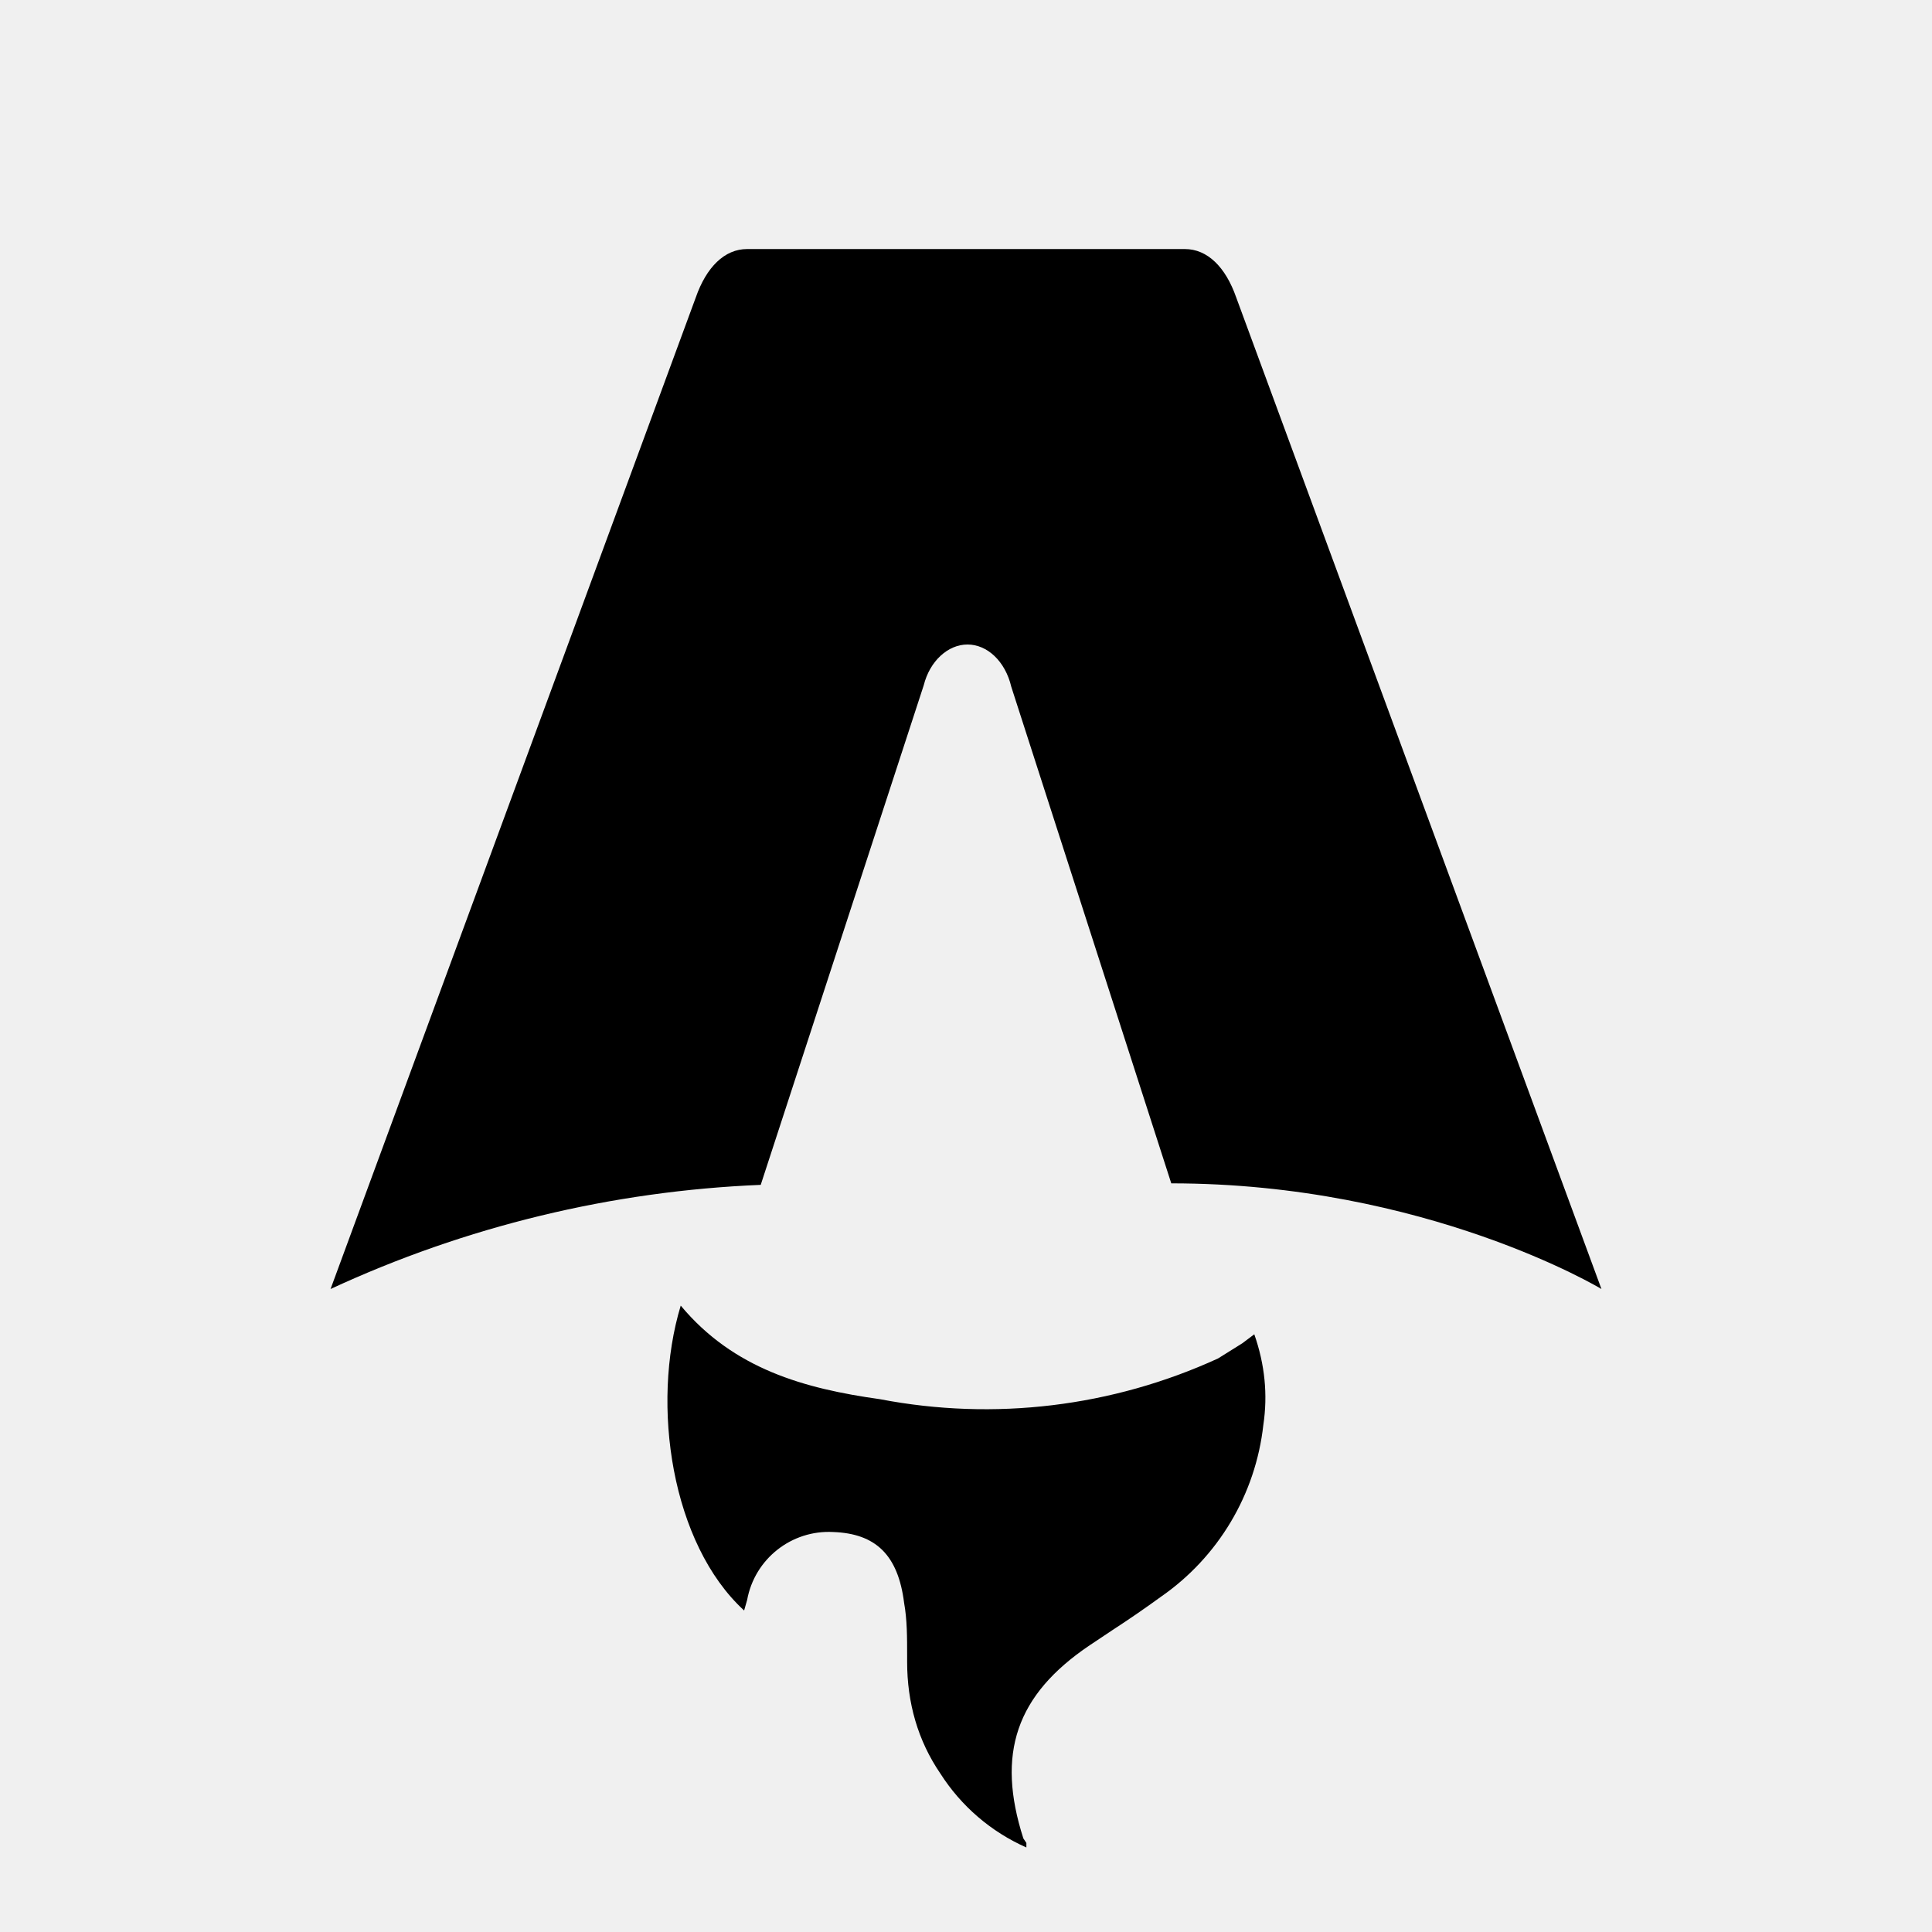
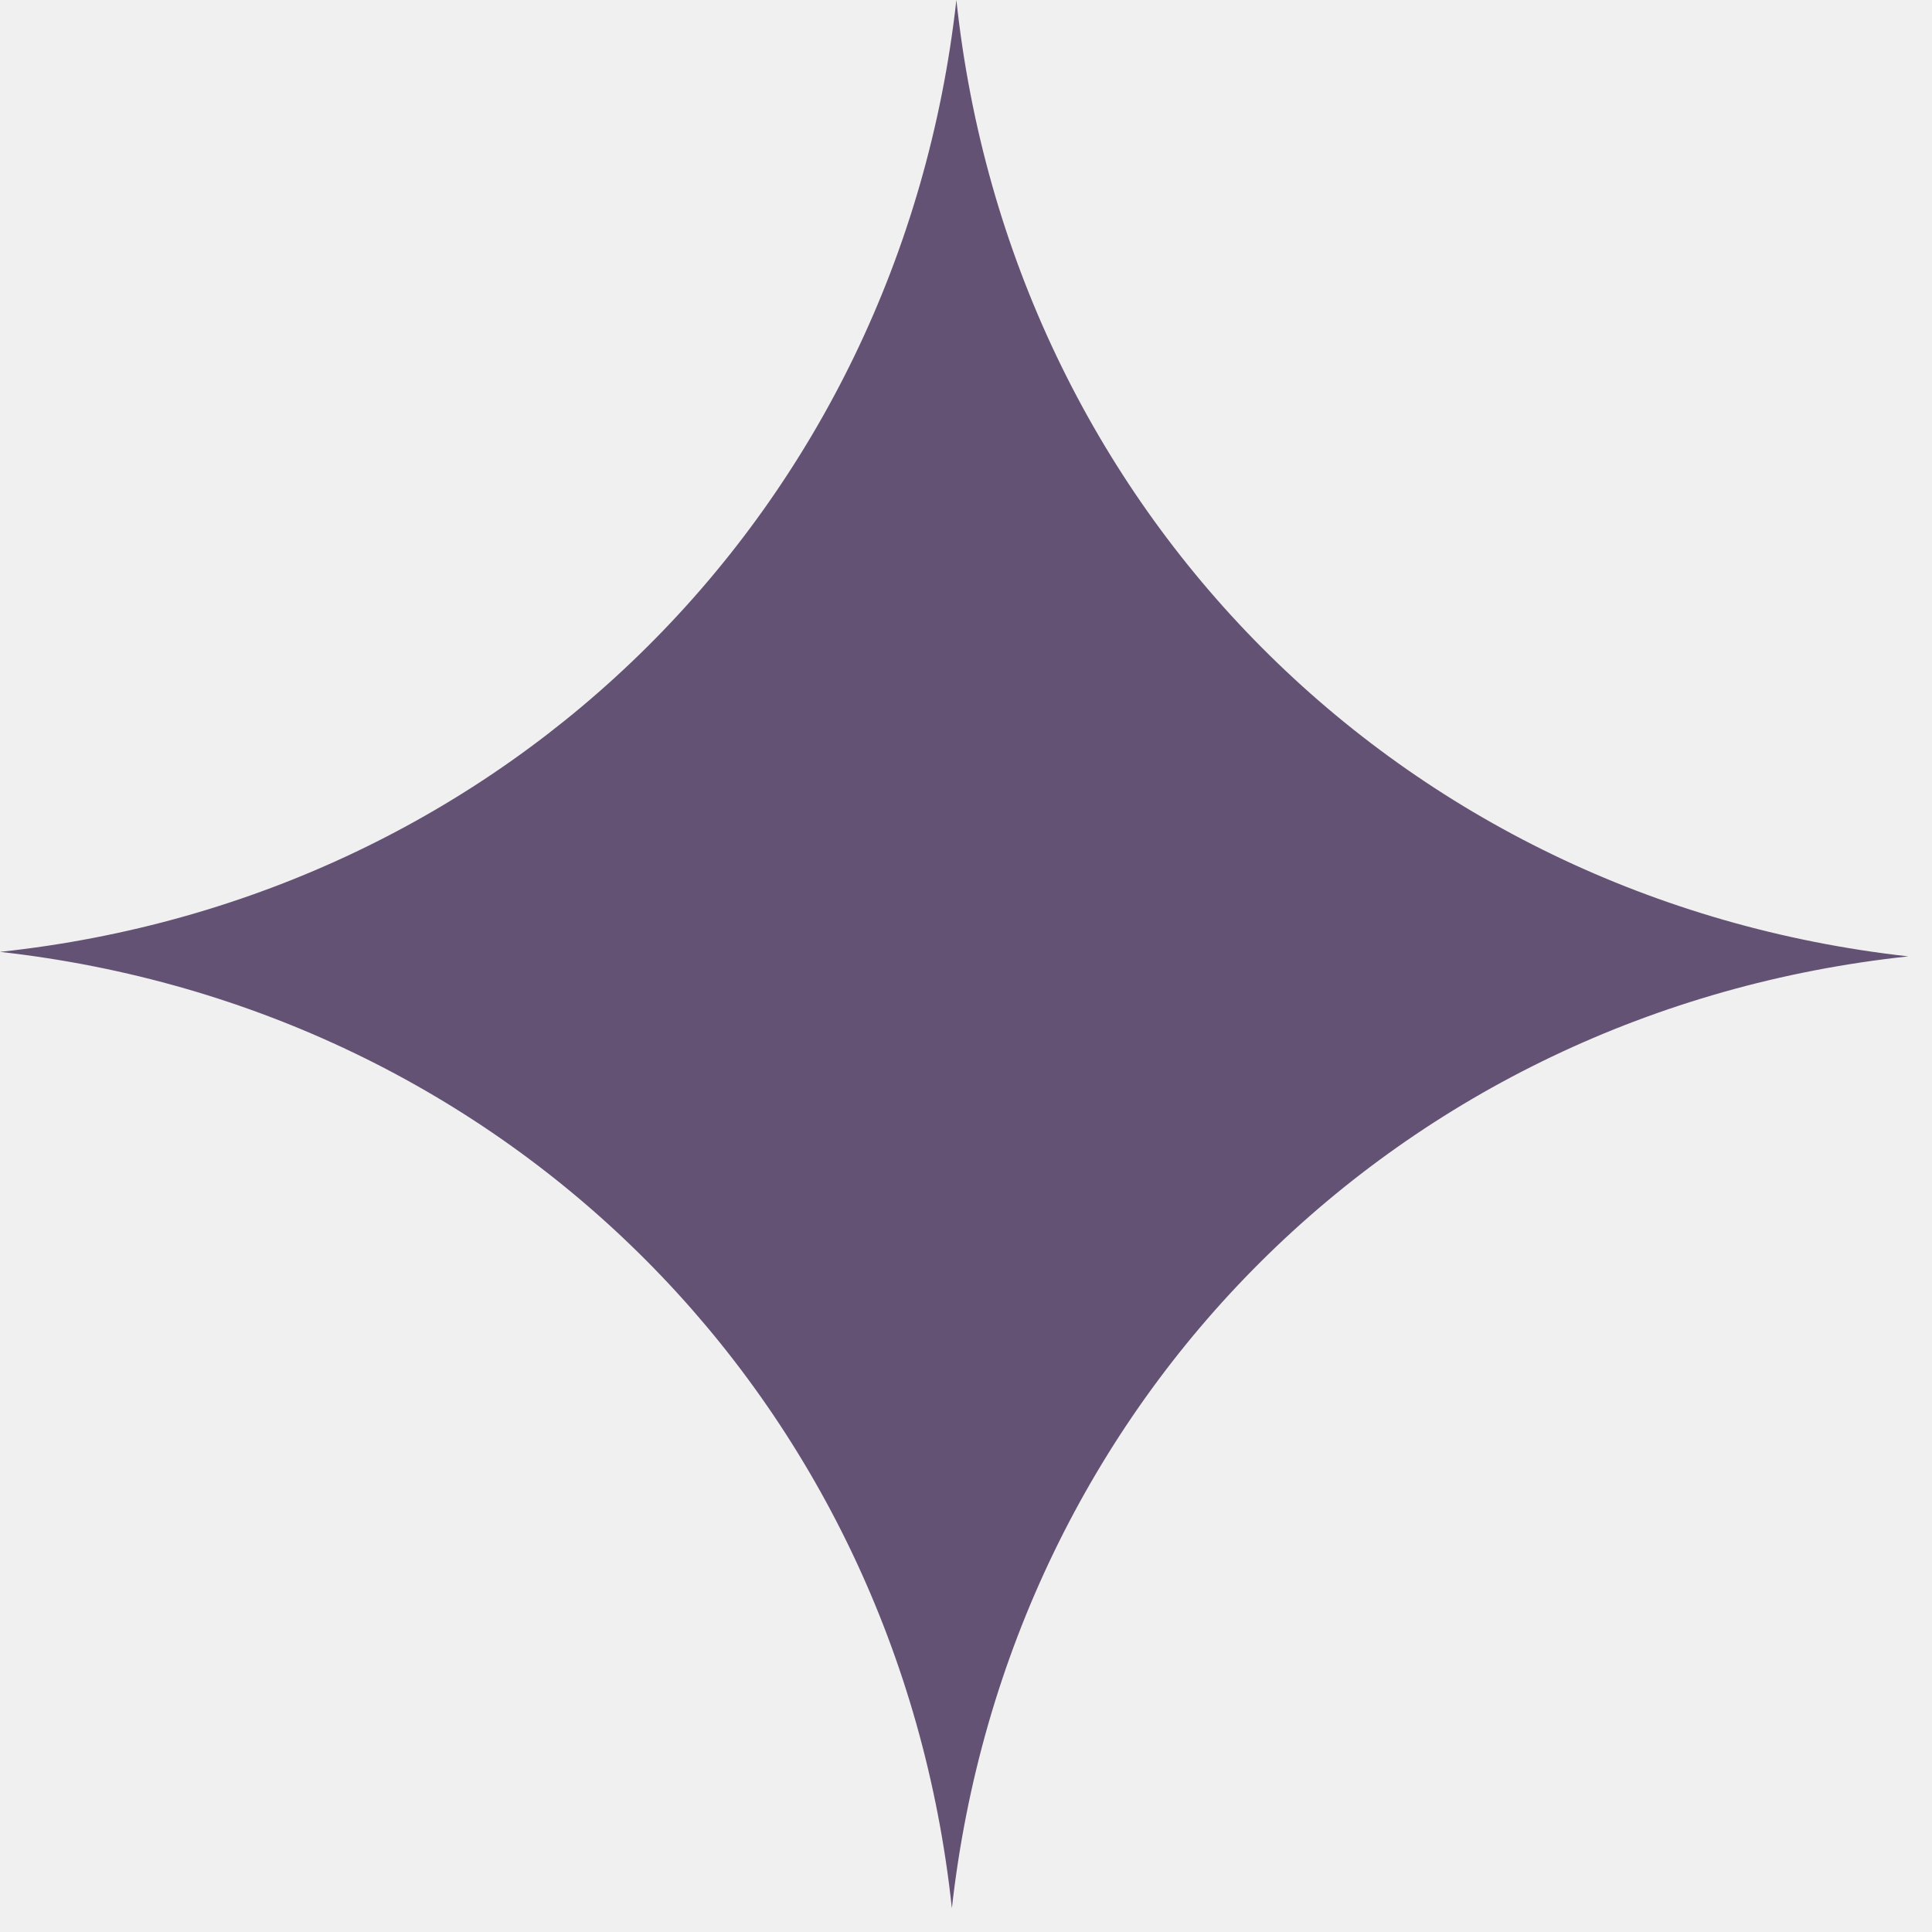
- <svg xmlns="http://www.w3.org/2000/svg" fill="none" viewBox="0 0 128 128">
-   <path d="M50.4 78.5a75.1 75.1 0 0 0-28.5 6.9l24.2-65.7c.7-2 1.9-3.2 3.4-3.2h29c1.5 0 2.7 1.2 3.4 3.2l24.2 65.7s-11.6-7-28.5-7L67 45.5c-.4-1.7-1.6-2.8-2.9-2.8-1.3 0-2.5 1.1-2.9 2.7L50.4 78.5Zm-1.1 28.2Zm-4.2-20.2c-2 6.6-.6 15.8 4.2 20.2a17.5 17.5 0 0 1 .2-.7 5.5 5.5 0 0 1 5.7-4.5c2.8.1 4.3 1.5 4.7 4.7.2 1.1.2 2.3.2 3.5v.4c0 2.7.7 5.2 2.2 7.4a13 13 0 0 0 5.7 4.9v-.3l-.2-.3c-1.8-5.6-.5-9.5 4.4-12.8l1.5-1a73 73 0 0 0 3.2-2.2 16 16 0 0 0 6.8-11.4c.3-2 .1-4-.6-6l-.8.6-1.6 1a37 37 0 0 1-22.4 2.7c-5-.7-9.7-2-13.2-6.2Z" />
-   <style>
-         path { fill: #000; }
-         @media (prefers-color-scheme: dark) {
-             path { fill: #FFF; }
-         }
-     </style>
+ <svg xmlns="http://www.w3.org/2000/svg" width="48" height="48" viewBox="0 0 48 48" fill="none">
+   <path d="M23.761 -1.85575e-05C25.114 12.646 34.771 22.349 47.41 23.761C34.764 25.114 25.062 34.771 23.649 47.41C22.296 34.764 12.639 25.062 -0 23.649C12.646 22.296 22.349 12.639 23.761 -1.85575e-05Z" fill="#635274" />
</svg>
